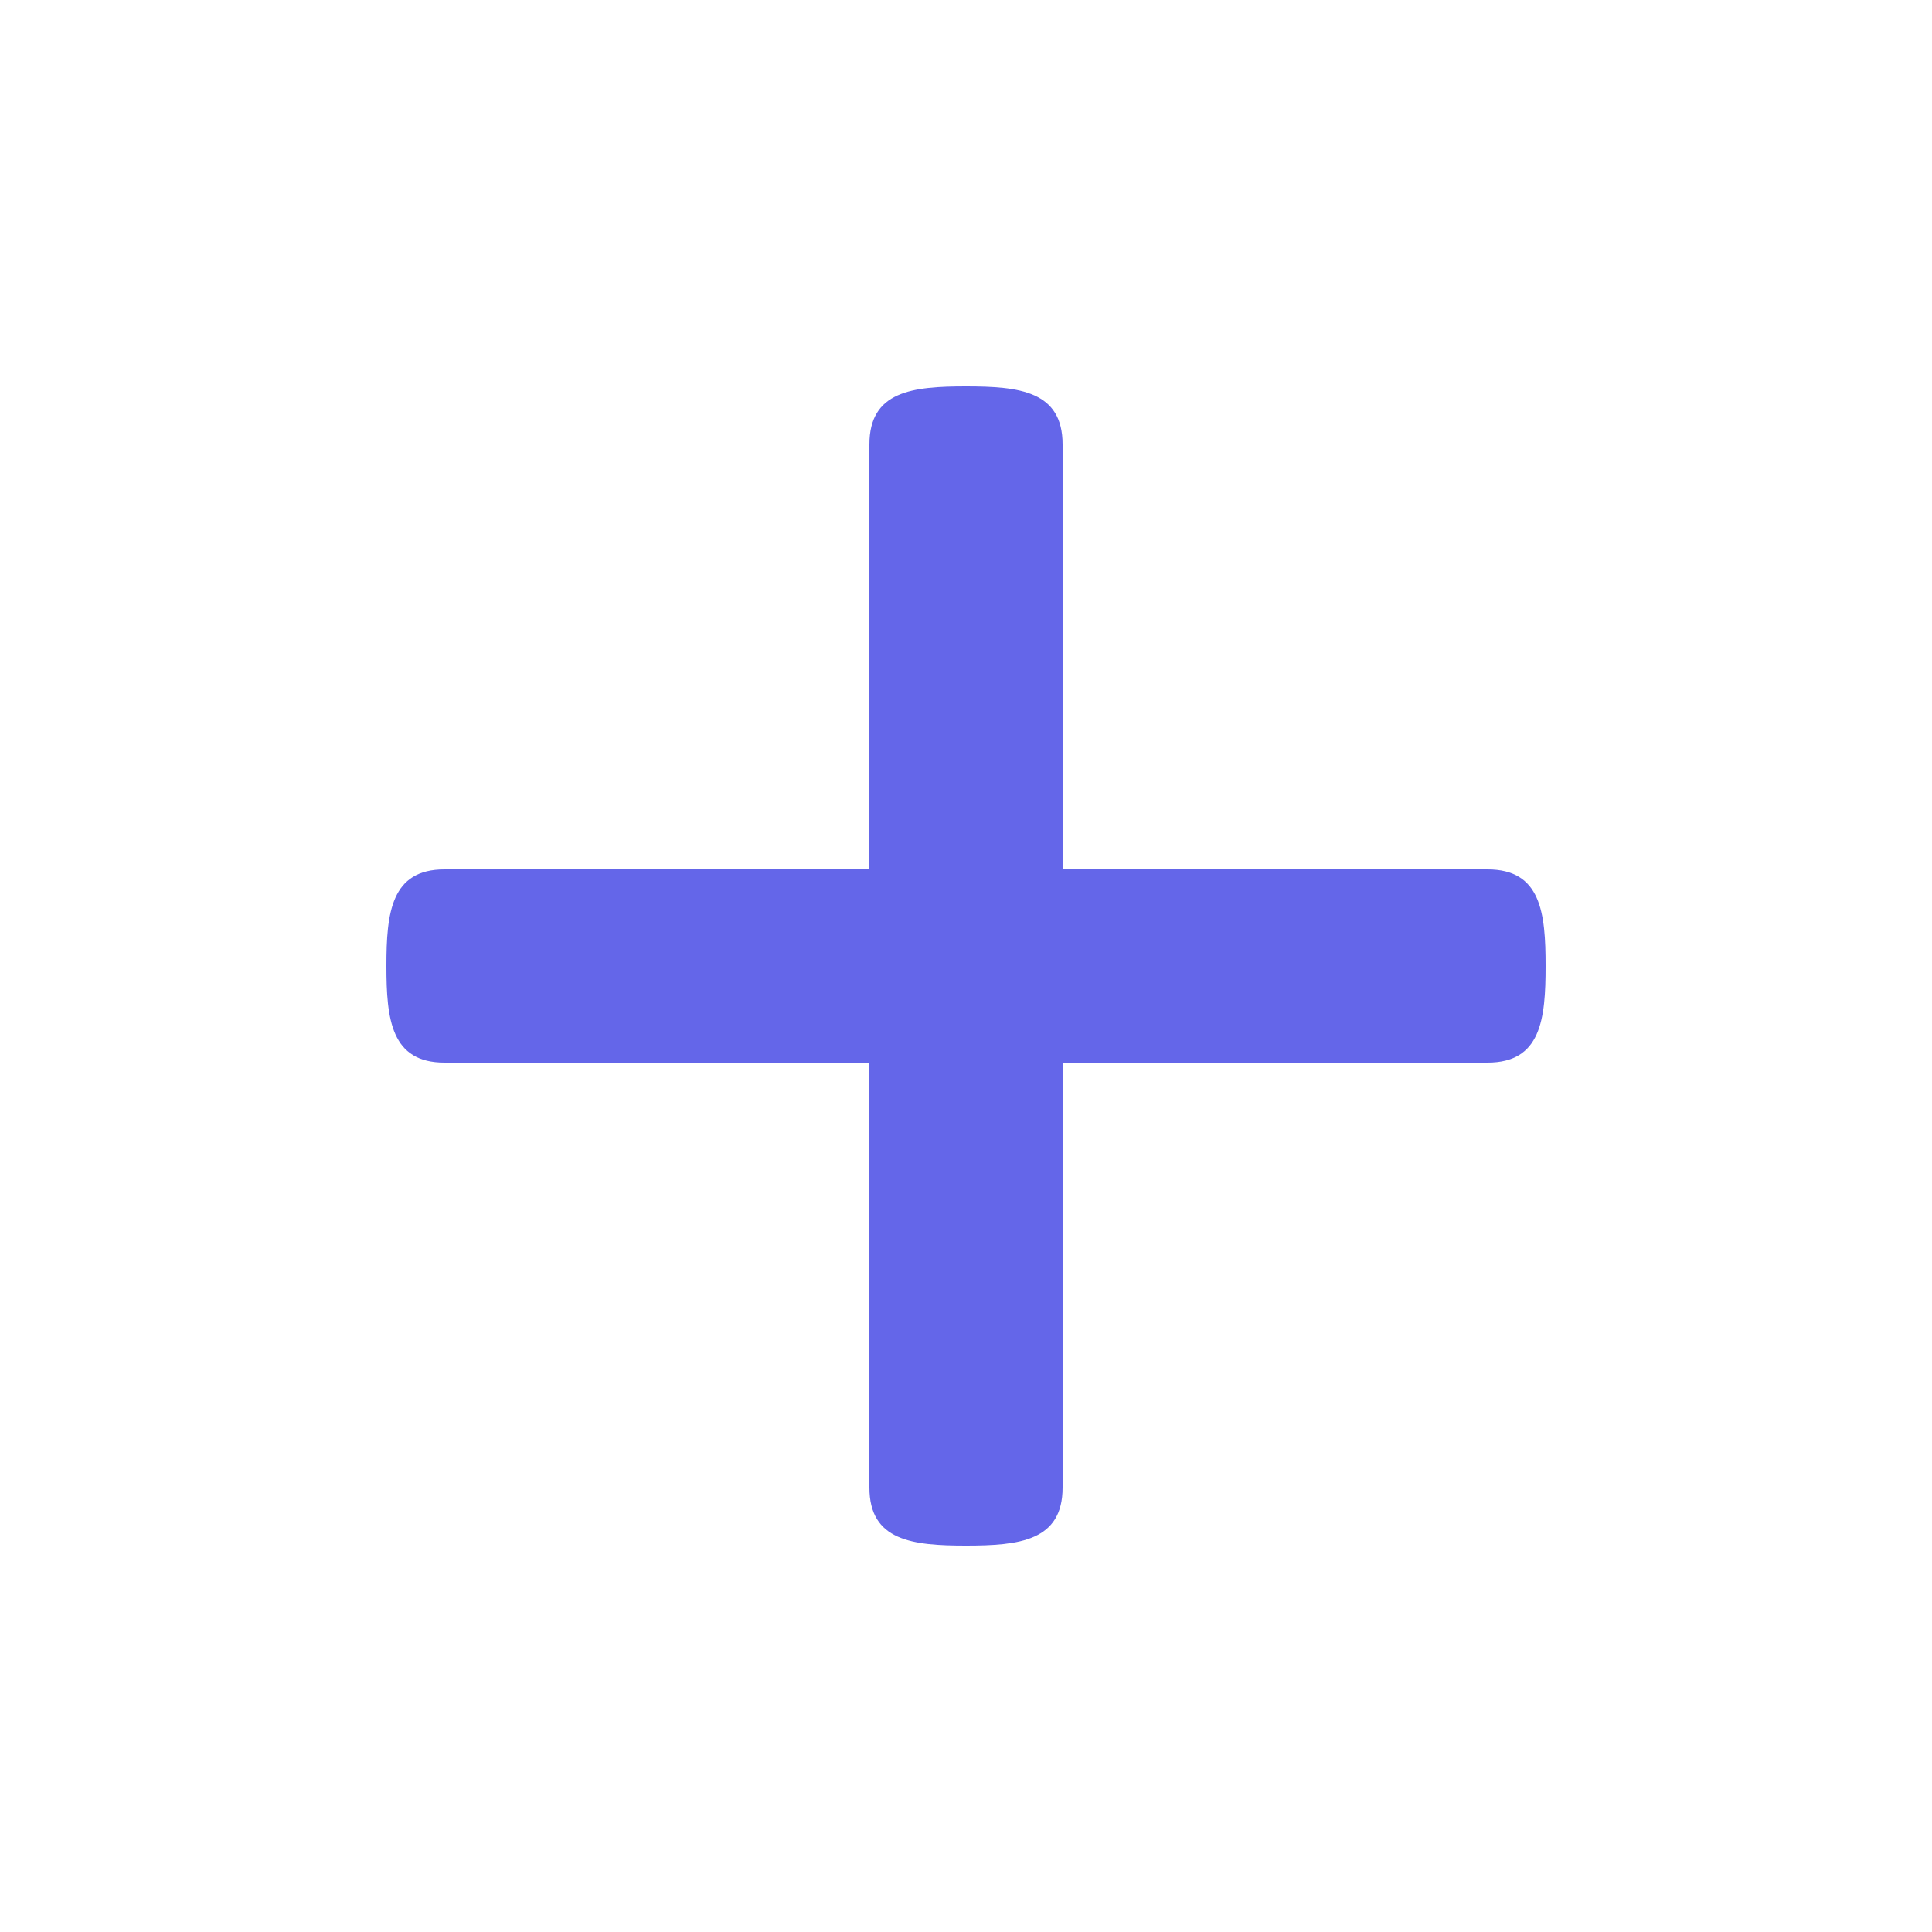
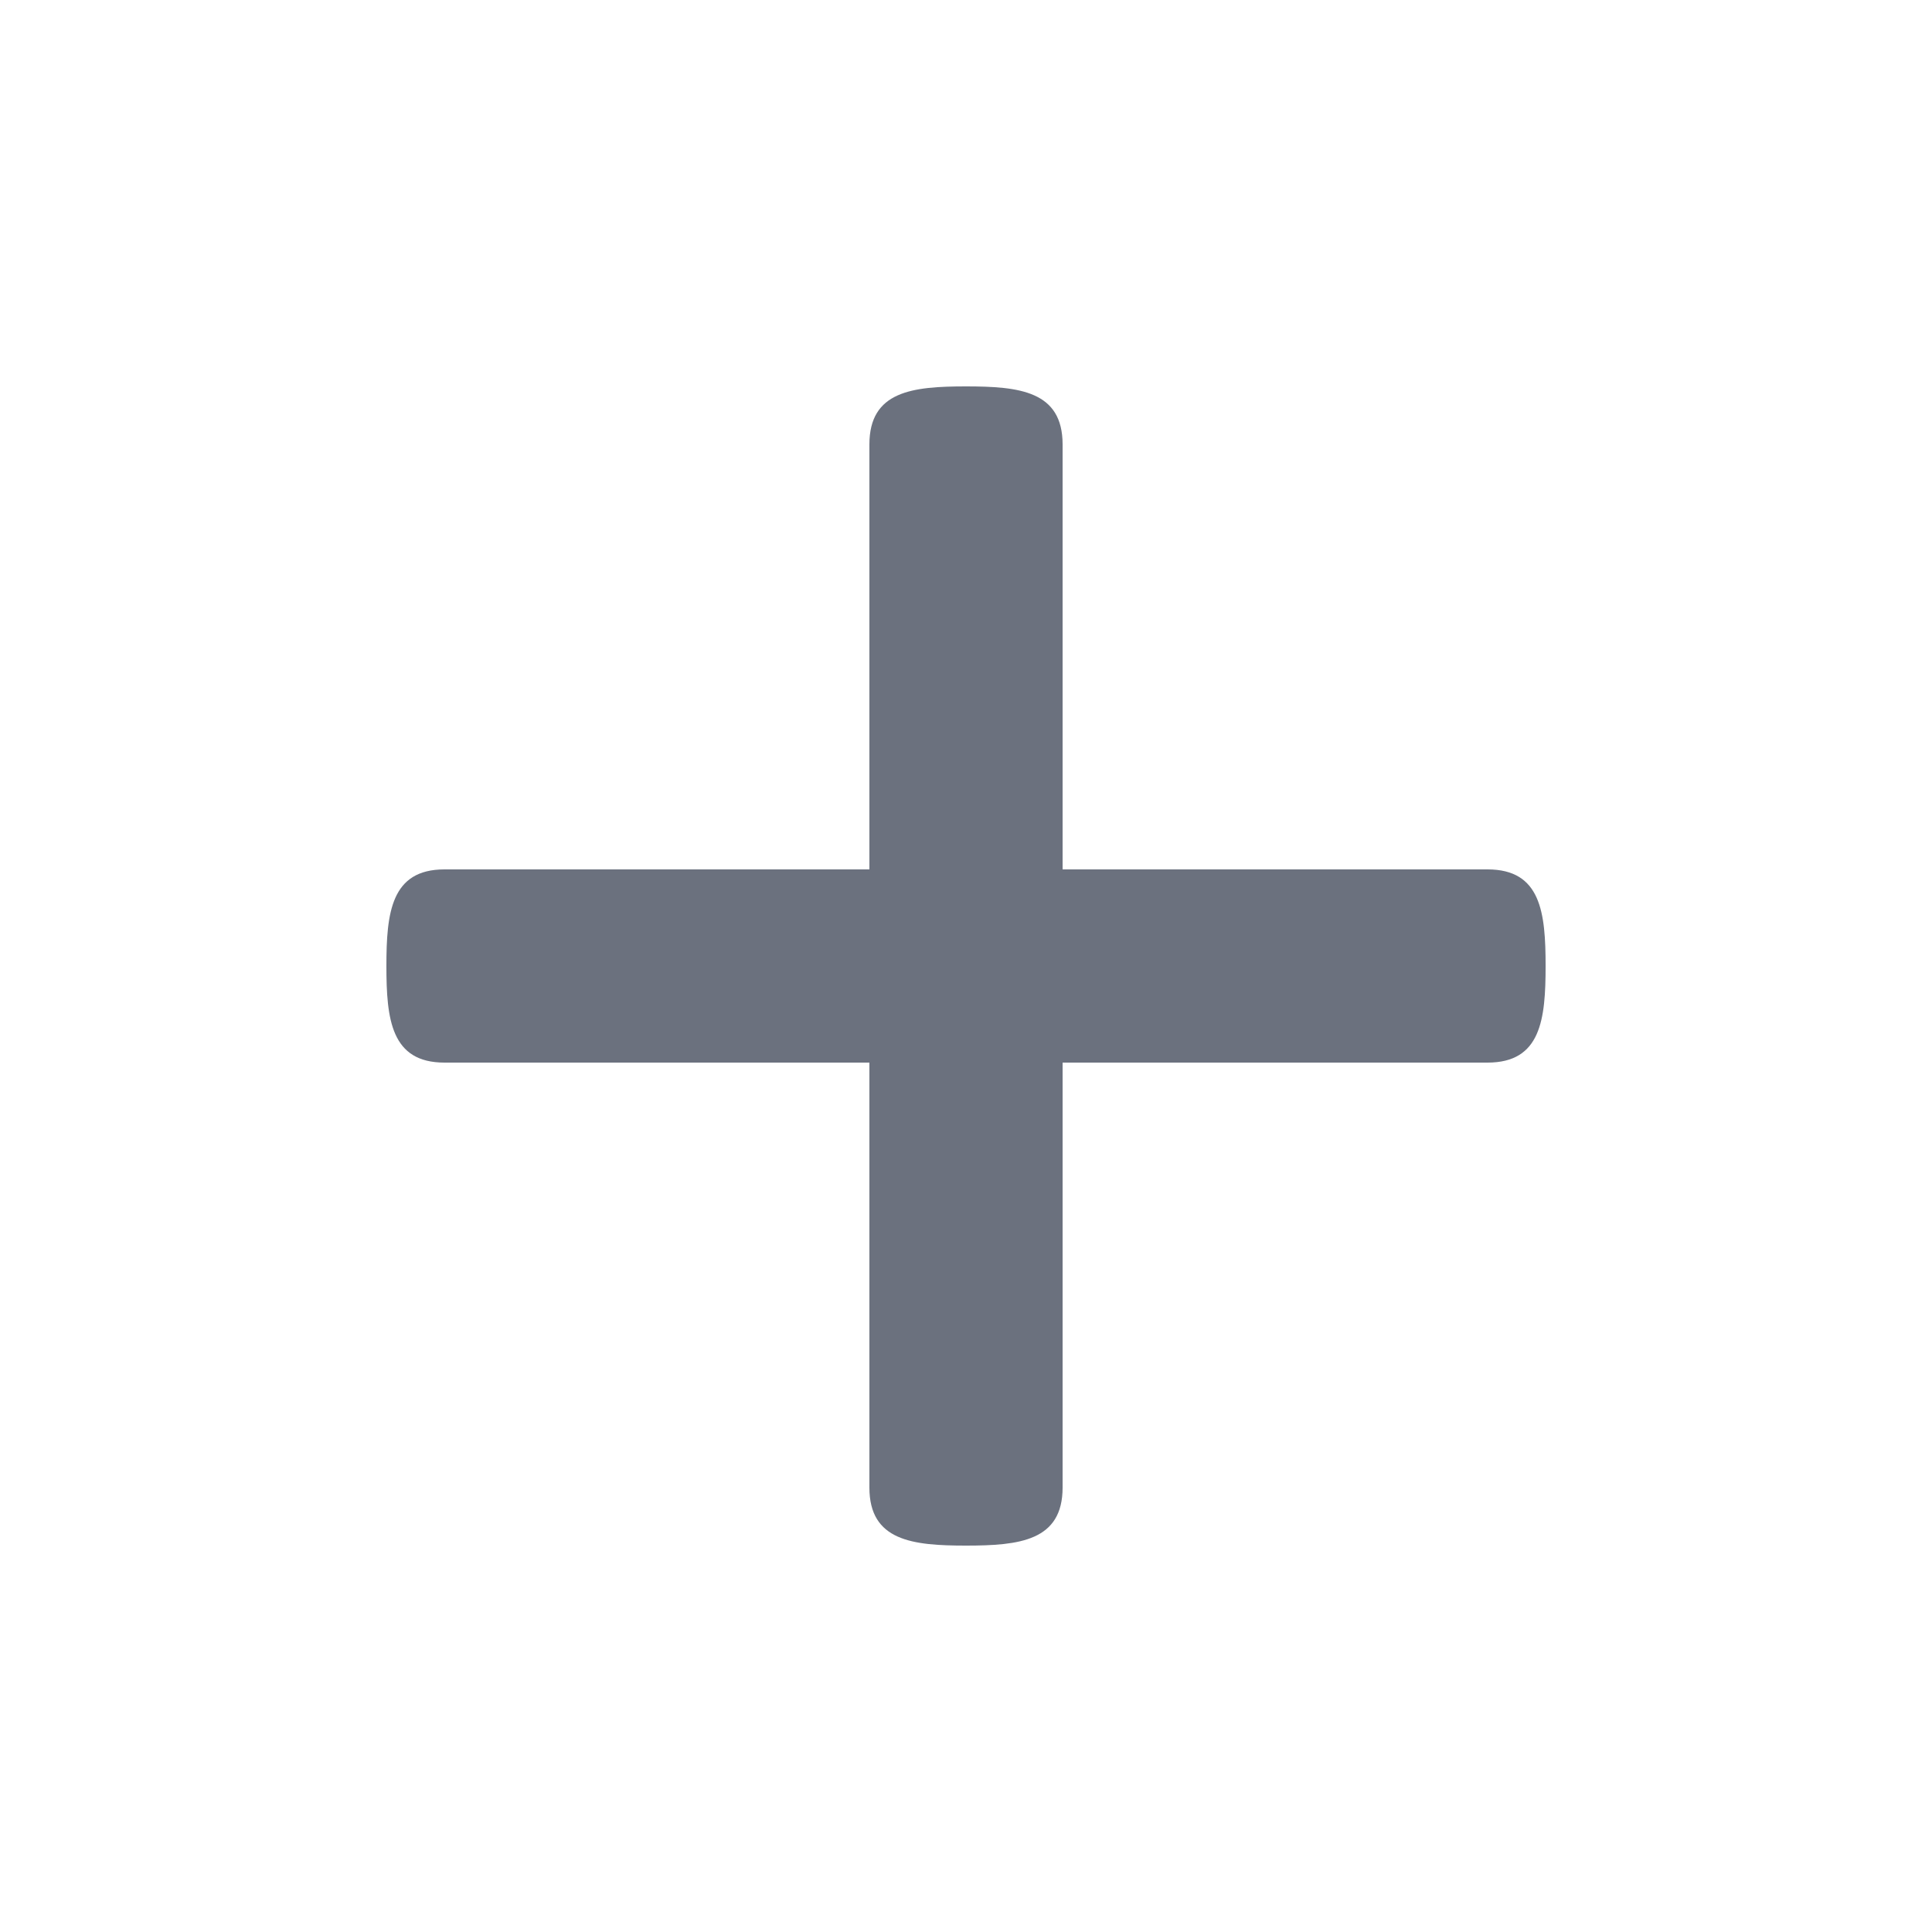
- <svg xmlns="http://www.w3.org/2000/svg" viewBox="0 0 20 20" height="48" width="48" focusable="false" role="img" fill="#6466E9" class="StyledIconBase-sc-ea9ulj-0 hRnJPC">
+ <svg xmlns="http://www.w3.org/2000/svg" viewBox="0 0 20 20" height="48" width="48" focusable="false" role="img" fill="#6B717E" class="StyledIconBase-sc-ea9ulj-0 hRnJPC">
  <path d="M16 10c0 .553-.048 1-.601 1H11v4.399c0 .552-.447.601-1 .601-.553 0-1-.049-1-.601V11H4.601C4.049 11 4 10.553 4 10c0-.553.049-1 .601-1H9V4.601C9 4.048 9.447 4 10 4c.553 0 1 .048 1 .601V9h4.399c.553 0 .601.447.601 1z" />
</svg>
